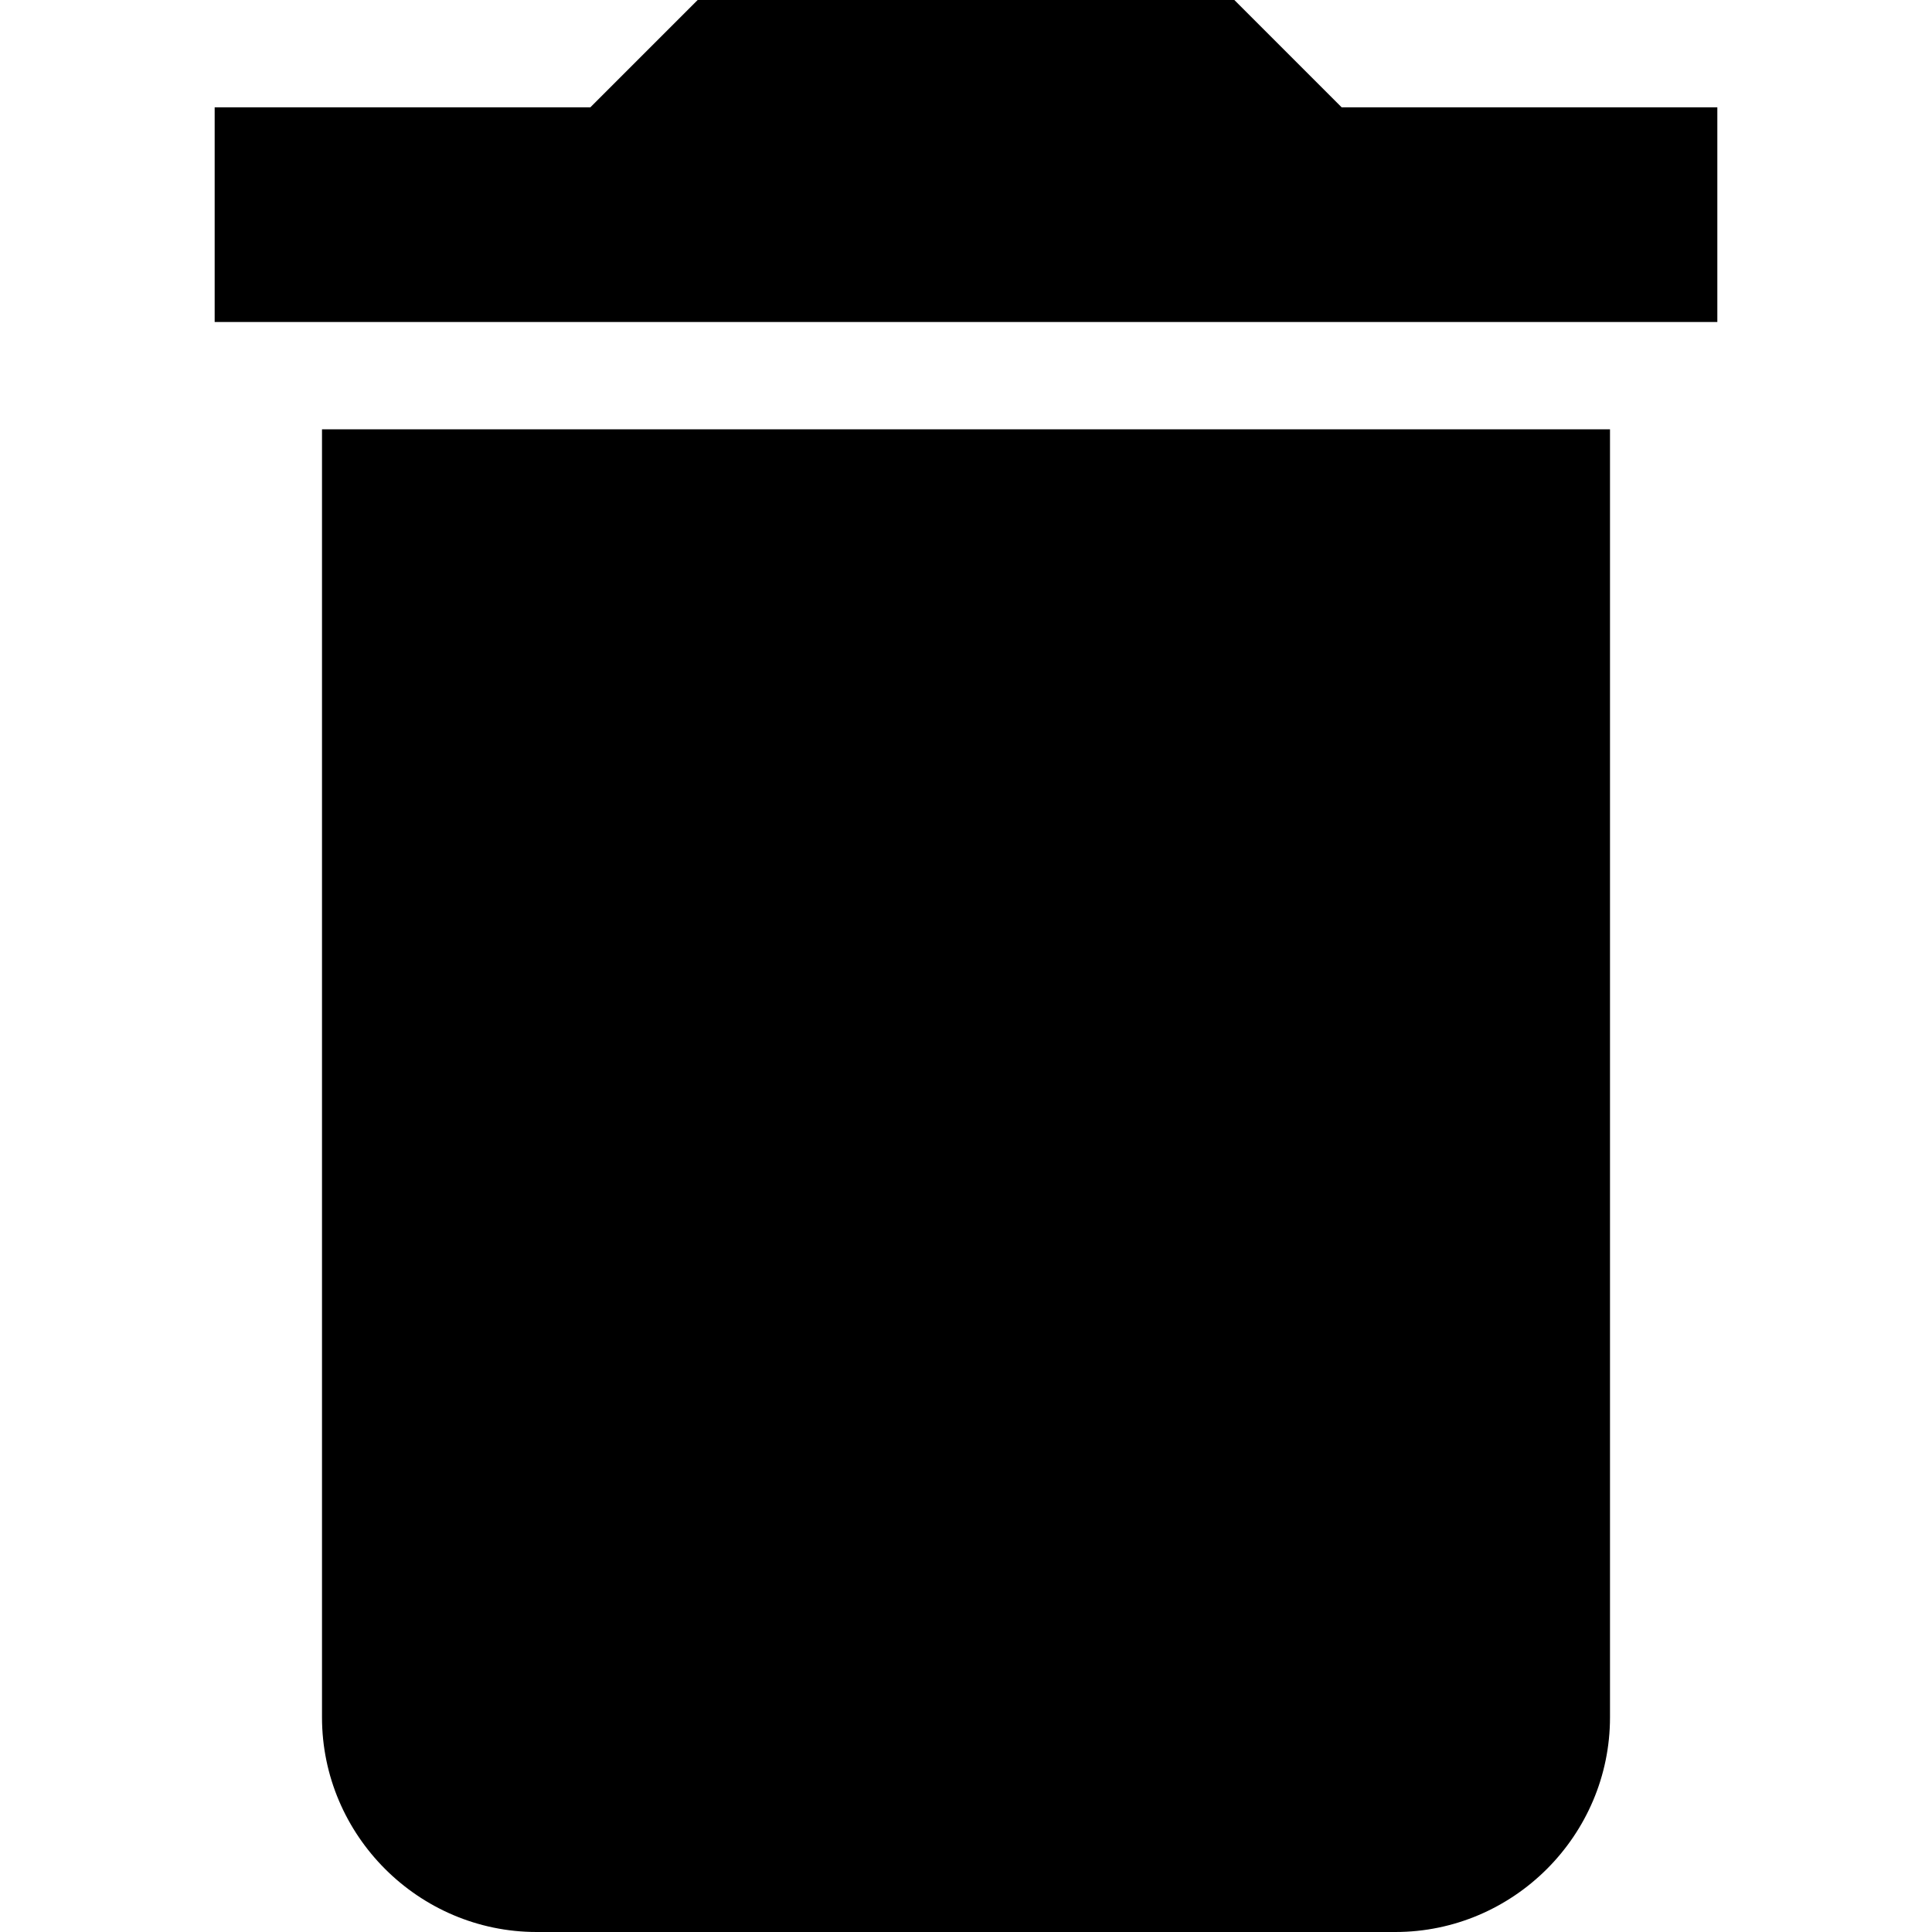
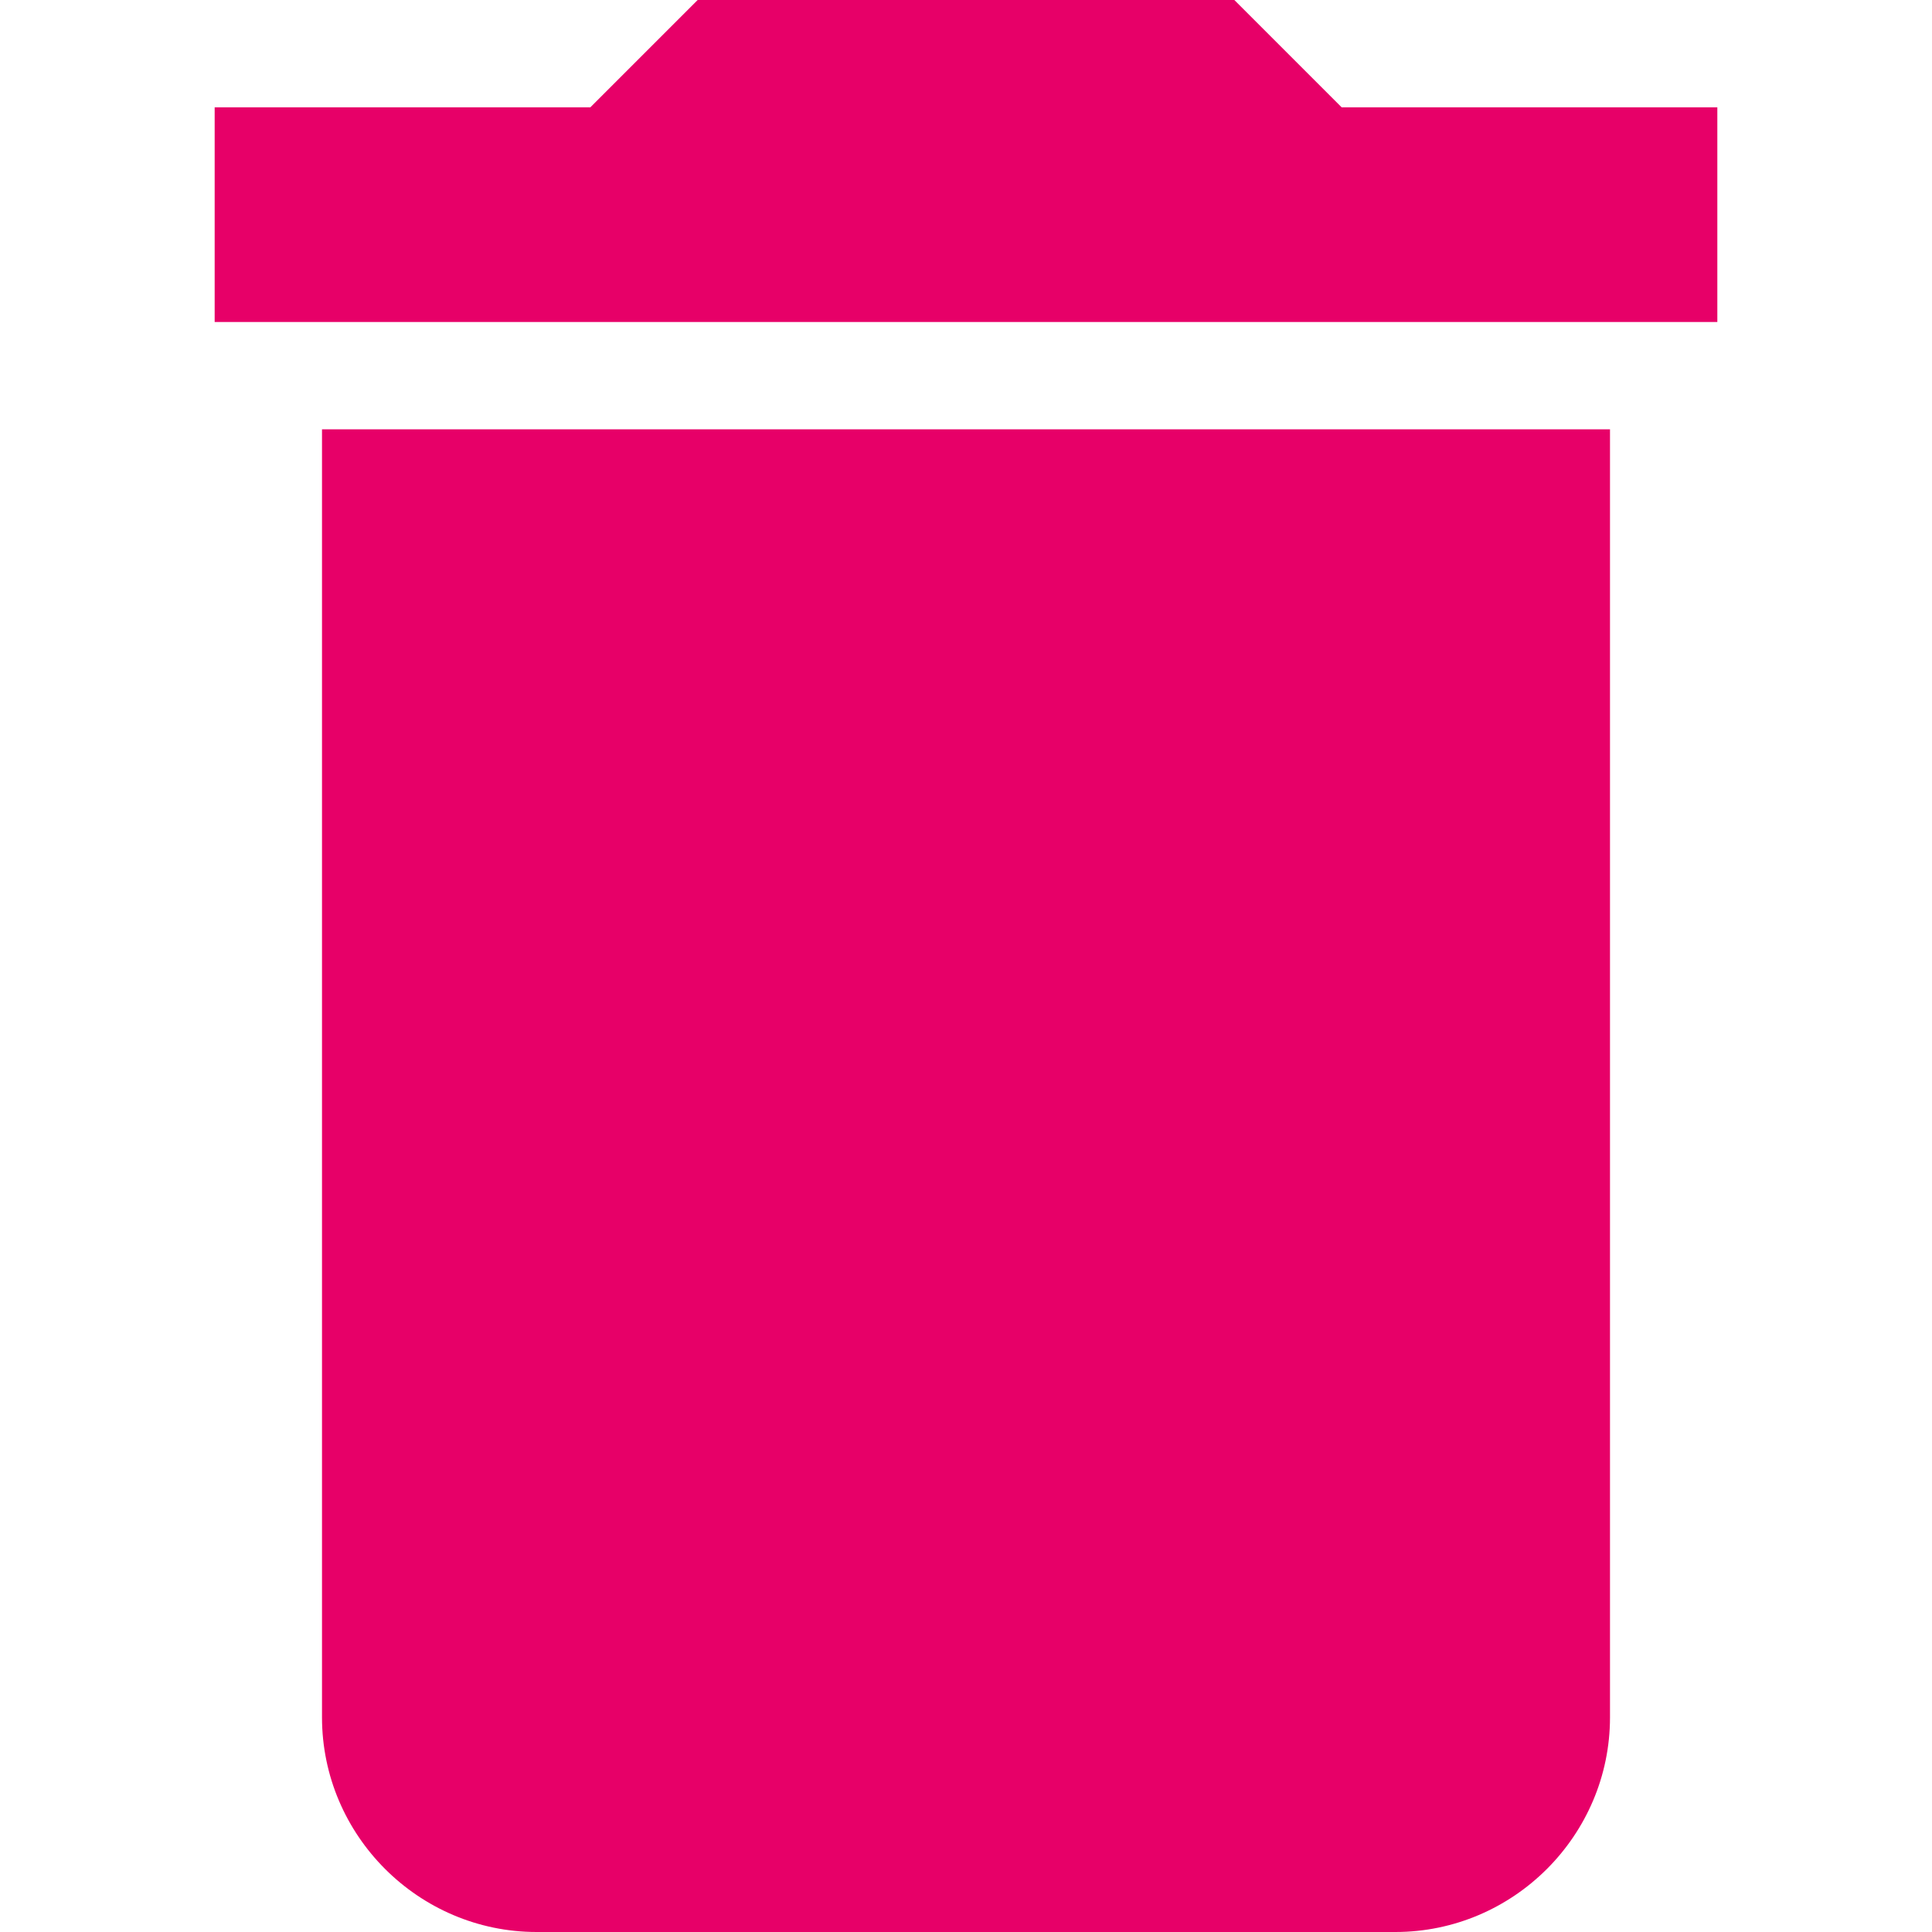
<svg xmlns="http://www.w3.org/2000/svg" version="1.1" id="Capa_1" x="0px" y="0px" width="459px" height="459px" viewBox="0 0 459 459" style="enable-background:new 0 0 459 459;" xml:space="preserve">
  <g>
    <g id="delete">
-       <path d="M76.5,408c0,28.05,22.95,51,51,51h204c28.05,0,51-22.95,51-51V102h-306V408z M408,25.5h-89.25L293.25,0h-127.5l-25.5,25.5    H51v51h357V25.5z" />
+       <path style="fill: #e70068;" d="M76.5,408c0,28.05,22.95,51,51,51h204c28.05,0,51-22.95,51-51V102h-306V408z M408,25.5h-89.25L293.25,0h-127.5l-25.5,25.5    H51v51h357V25.5z" />
    </g>
  </g>
  <g>
</g>
  <g>
</g>
  <g>
</g>
  <g>
</g>
  <g>
</g>
  <g>
</g>
  <g>
</g>
  <g>
</g>
  <g>
</g>
  <g>
</g>
  <g>
</g>
  <g>
</g>
  <g>
</g>
  <g>
</g>
  <g>
</g>
</svg>
